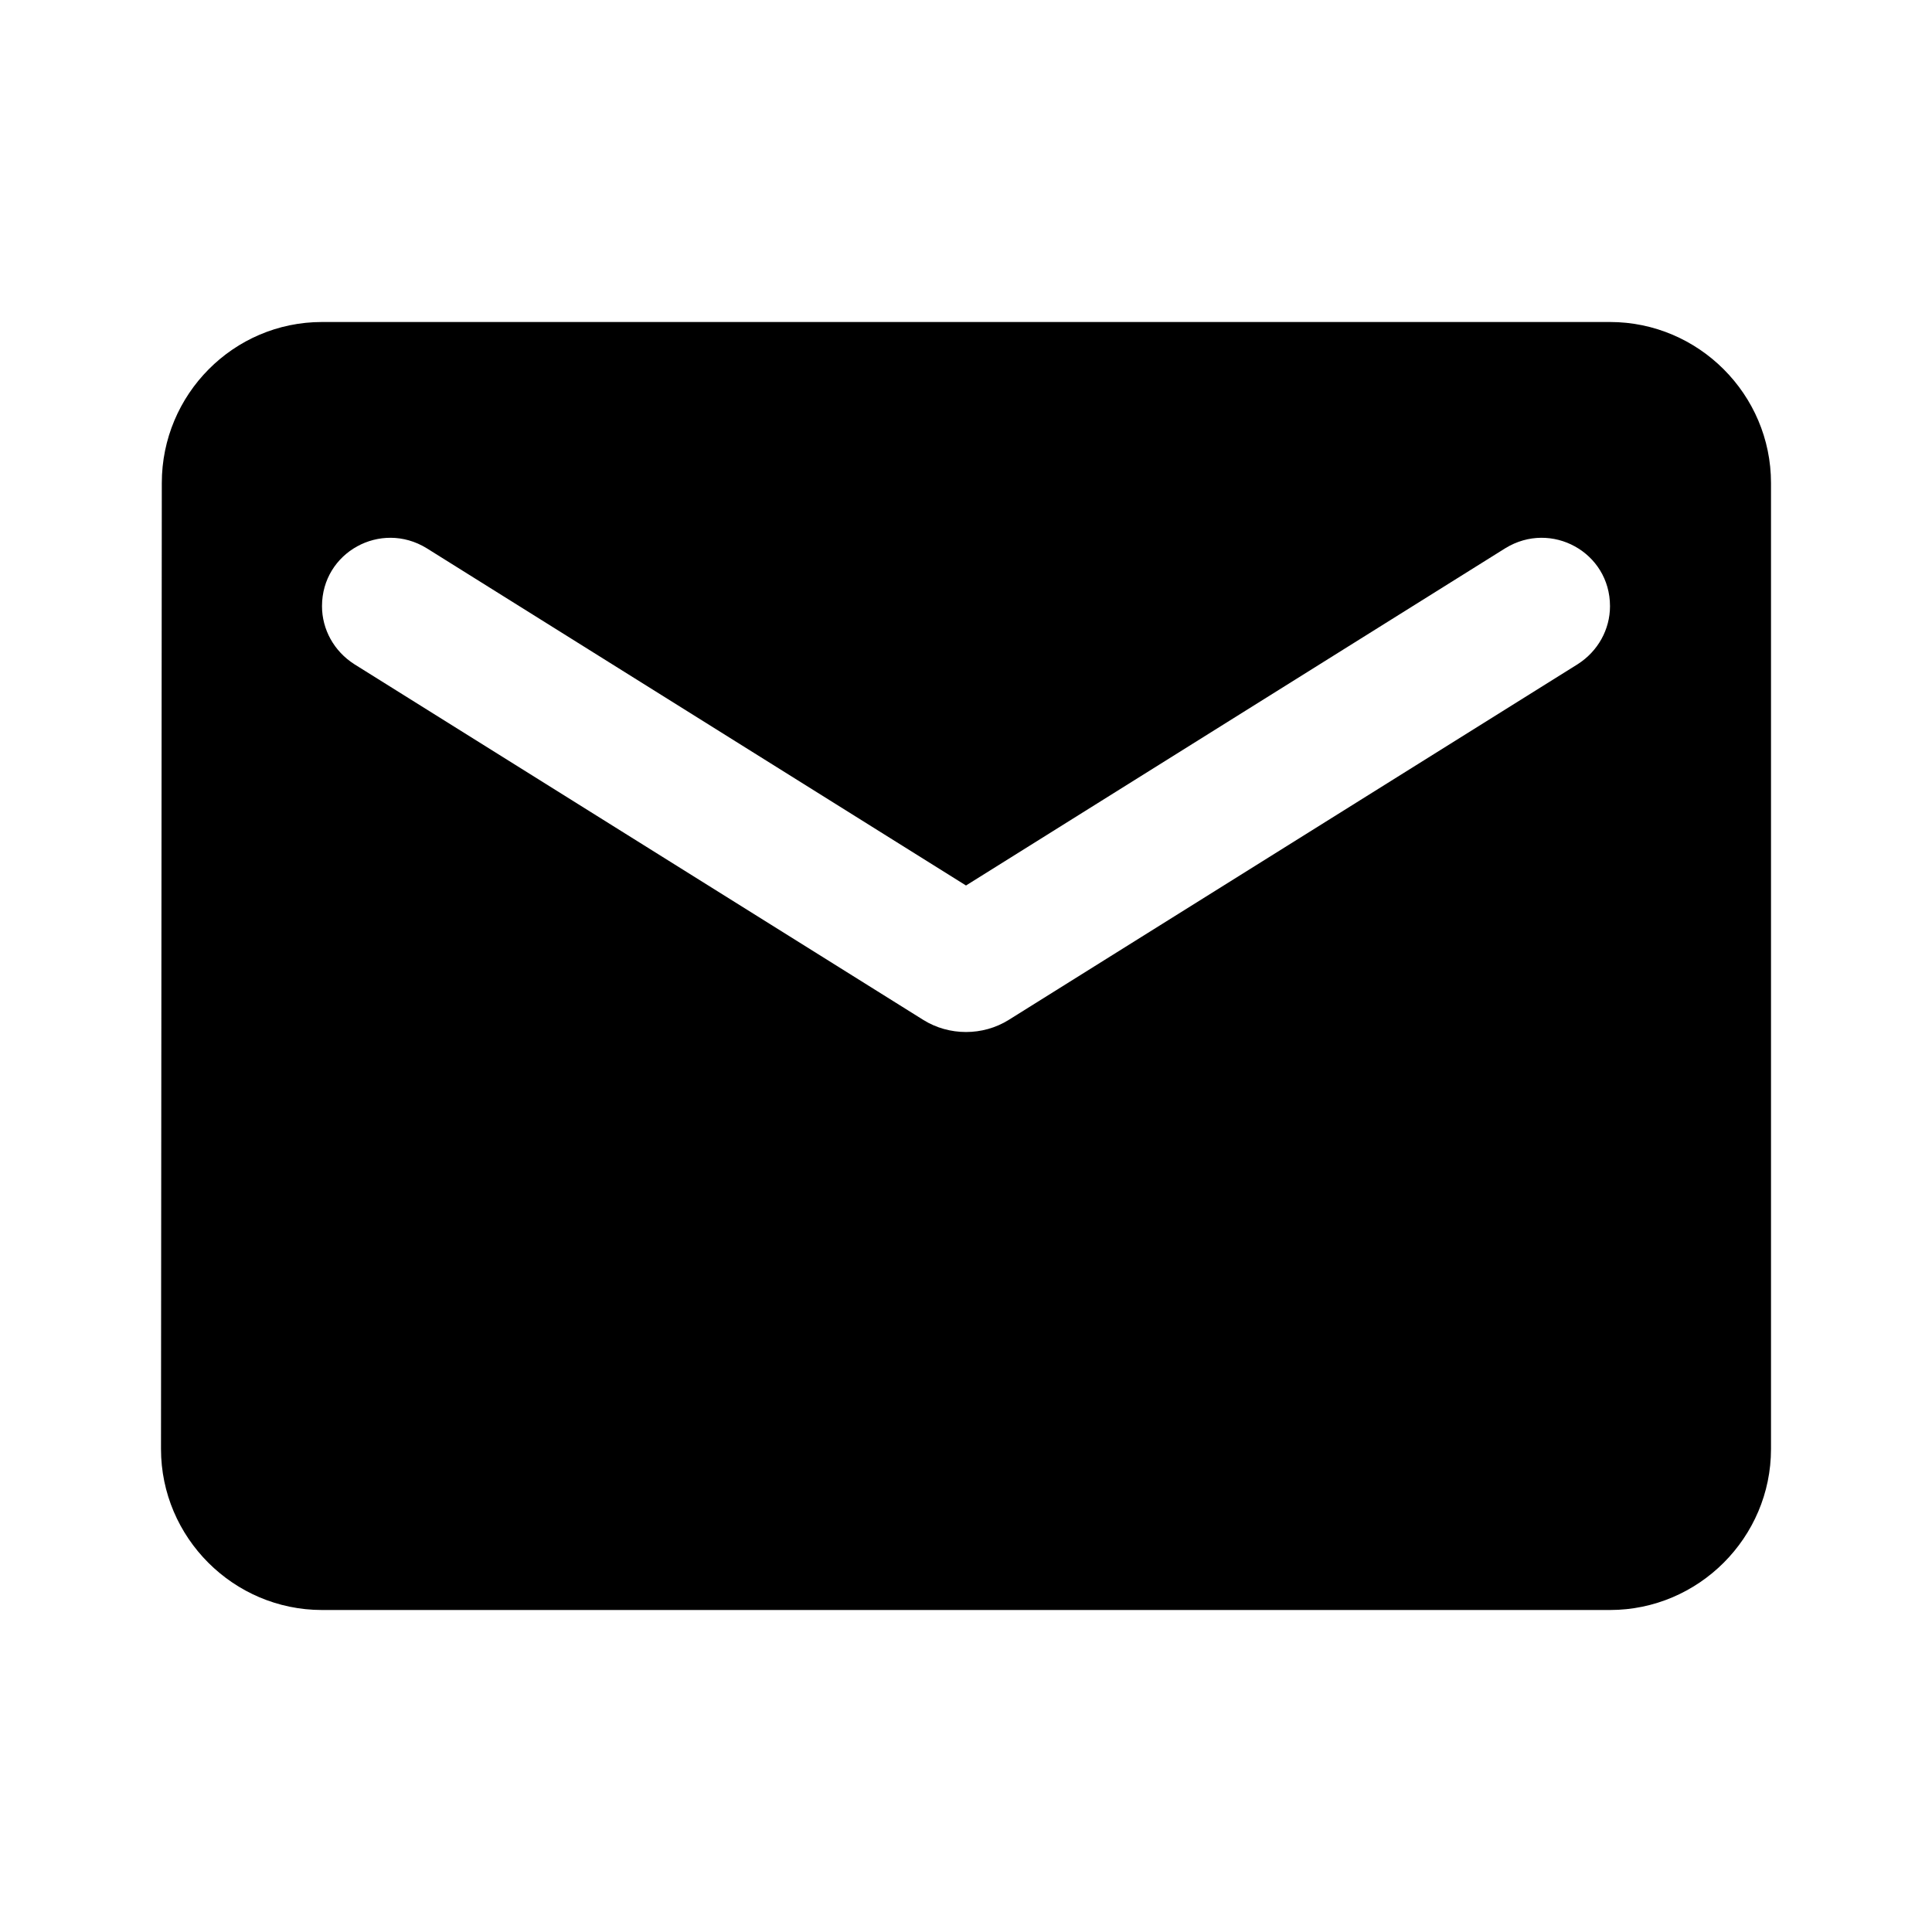
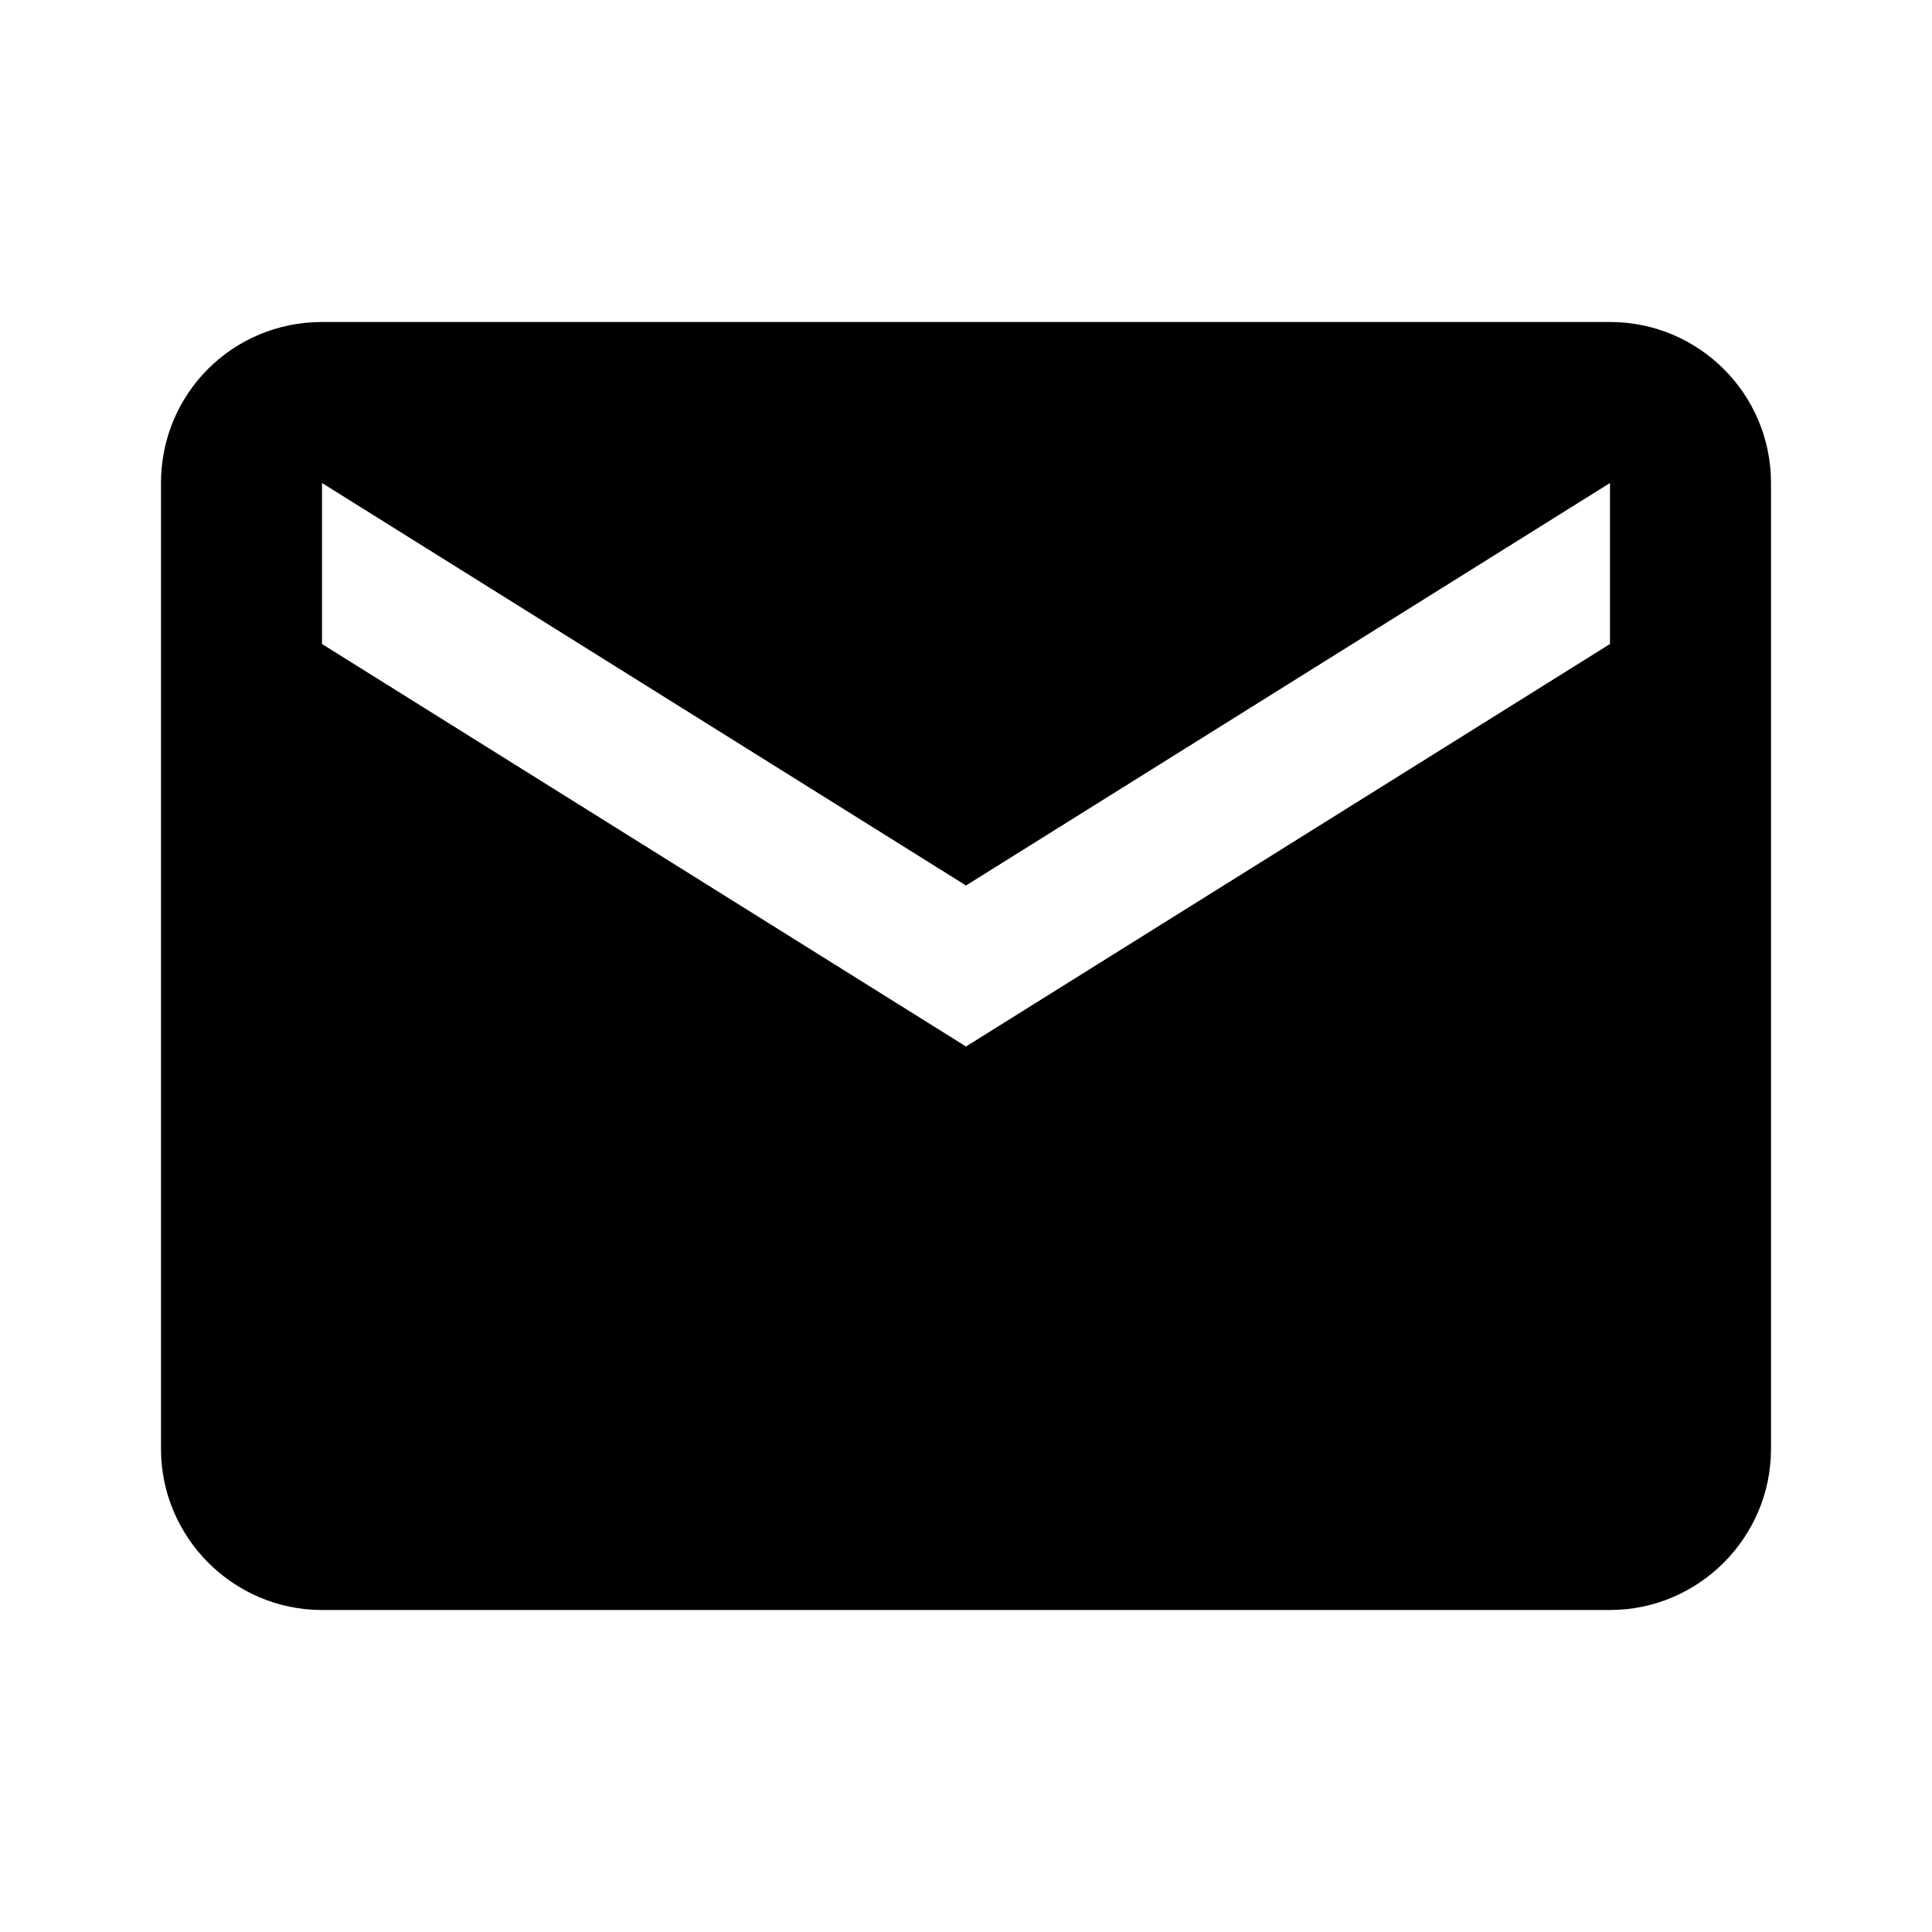
- <svg xmlns="http://www.w3.org/2000/svg" width="{{ .width }}" height="{{ .height }}" viewBox="0 0 24 24">
-   <path fill="none" d="M0 0h24v24H0V0z" />
-   <path fill="currentColor" d="M20 4H4c-1.1 0-1.99.9-1.99 2L2 18c0 1.1.9 2 2 2h16c1.1 0 2-.9 2-2V6c0-1.1-.9-2-2-2zm-.4 4.25l-7.07 4.42c-.32.2-.74.2-1.06 0L4.4 8.25c-.25-.16-.4-.43-.4-.72 0-.67.73-1.07 1.3-.72L12 11l6.7-4.19c.57-.35 1.3.05 1.3.72 0 .29-.15.56-.4.72z" />
+ <svg xmlns="http://www.w3.org/2000/svg" t="1637546092802" class="icon" viewBox="0 0 1024 1024" version="1.1" p-id="6004" width="{{ .width }}" height="{{ .height }}">
+   <defs>
+     <style type="text/css" />
+   </defs>
+   <path d="M853.333 341.333 512 554.667 170.667 341.333 170.667 256 512 469.333 853.333 256M853.333 170.667 170.667 170.667C123.307 170.667 85.333 208.64 85.333 256L85.333 768C85.333 814.933 123.733 853.333 170.667 853.333L853.333 853.333C900.267 853.333 938.667 814.933 938.667 768L938.667 256C938.667 208.64 900.267 170.667 853.333 170.667Z" p-id="6005" />
</svg>
